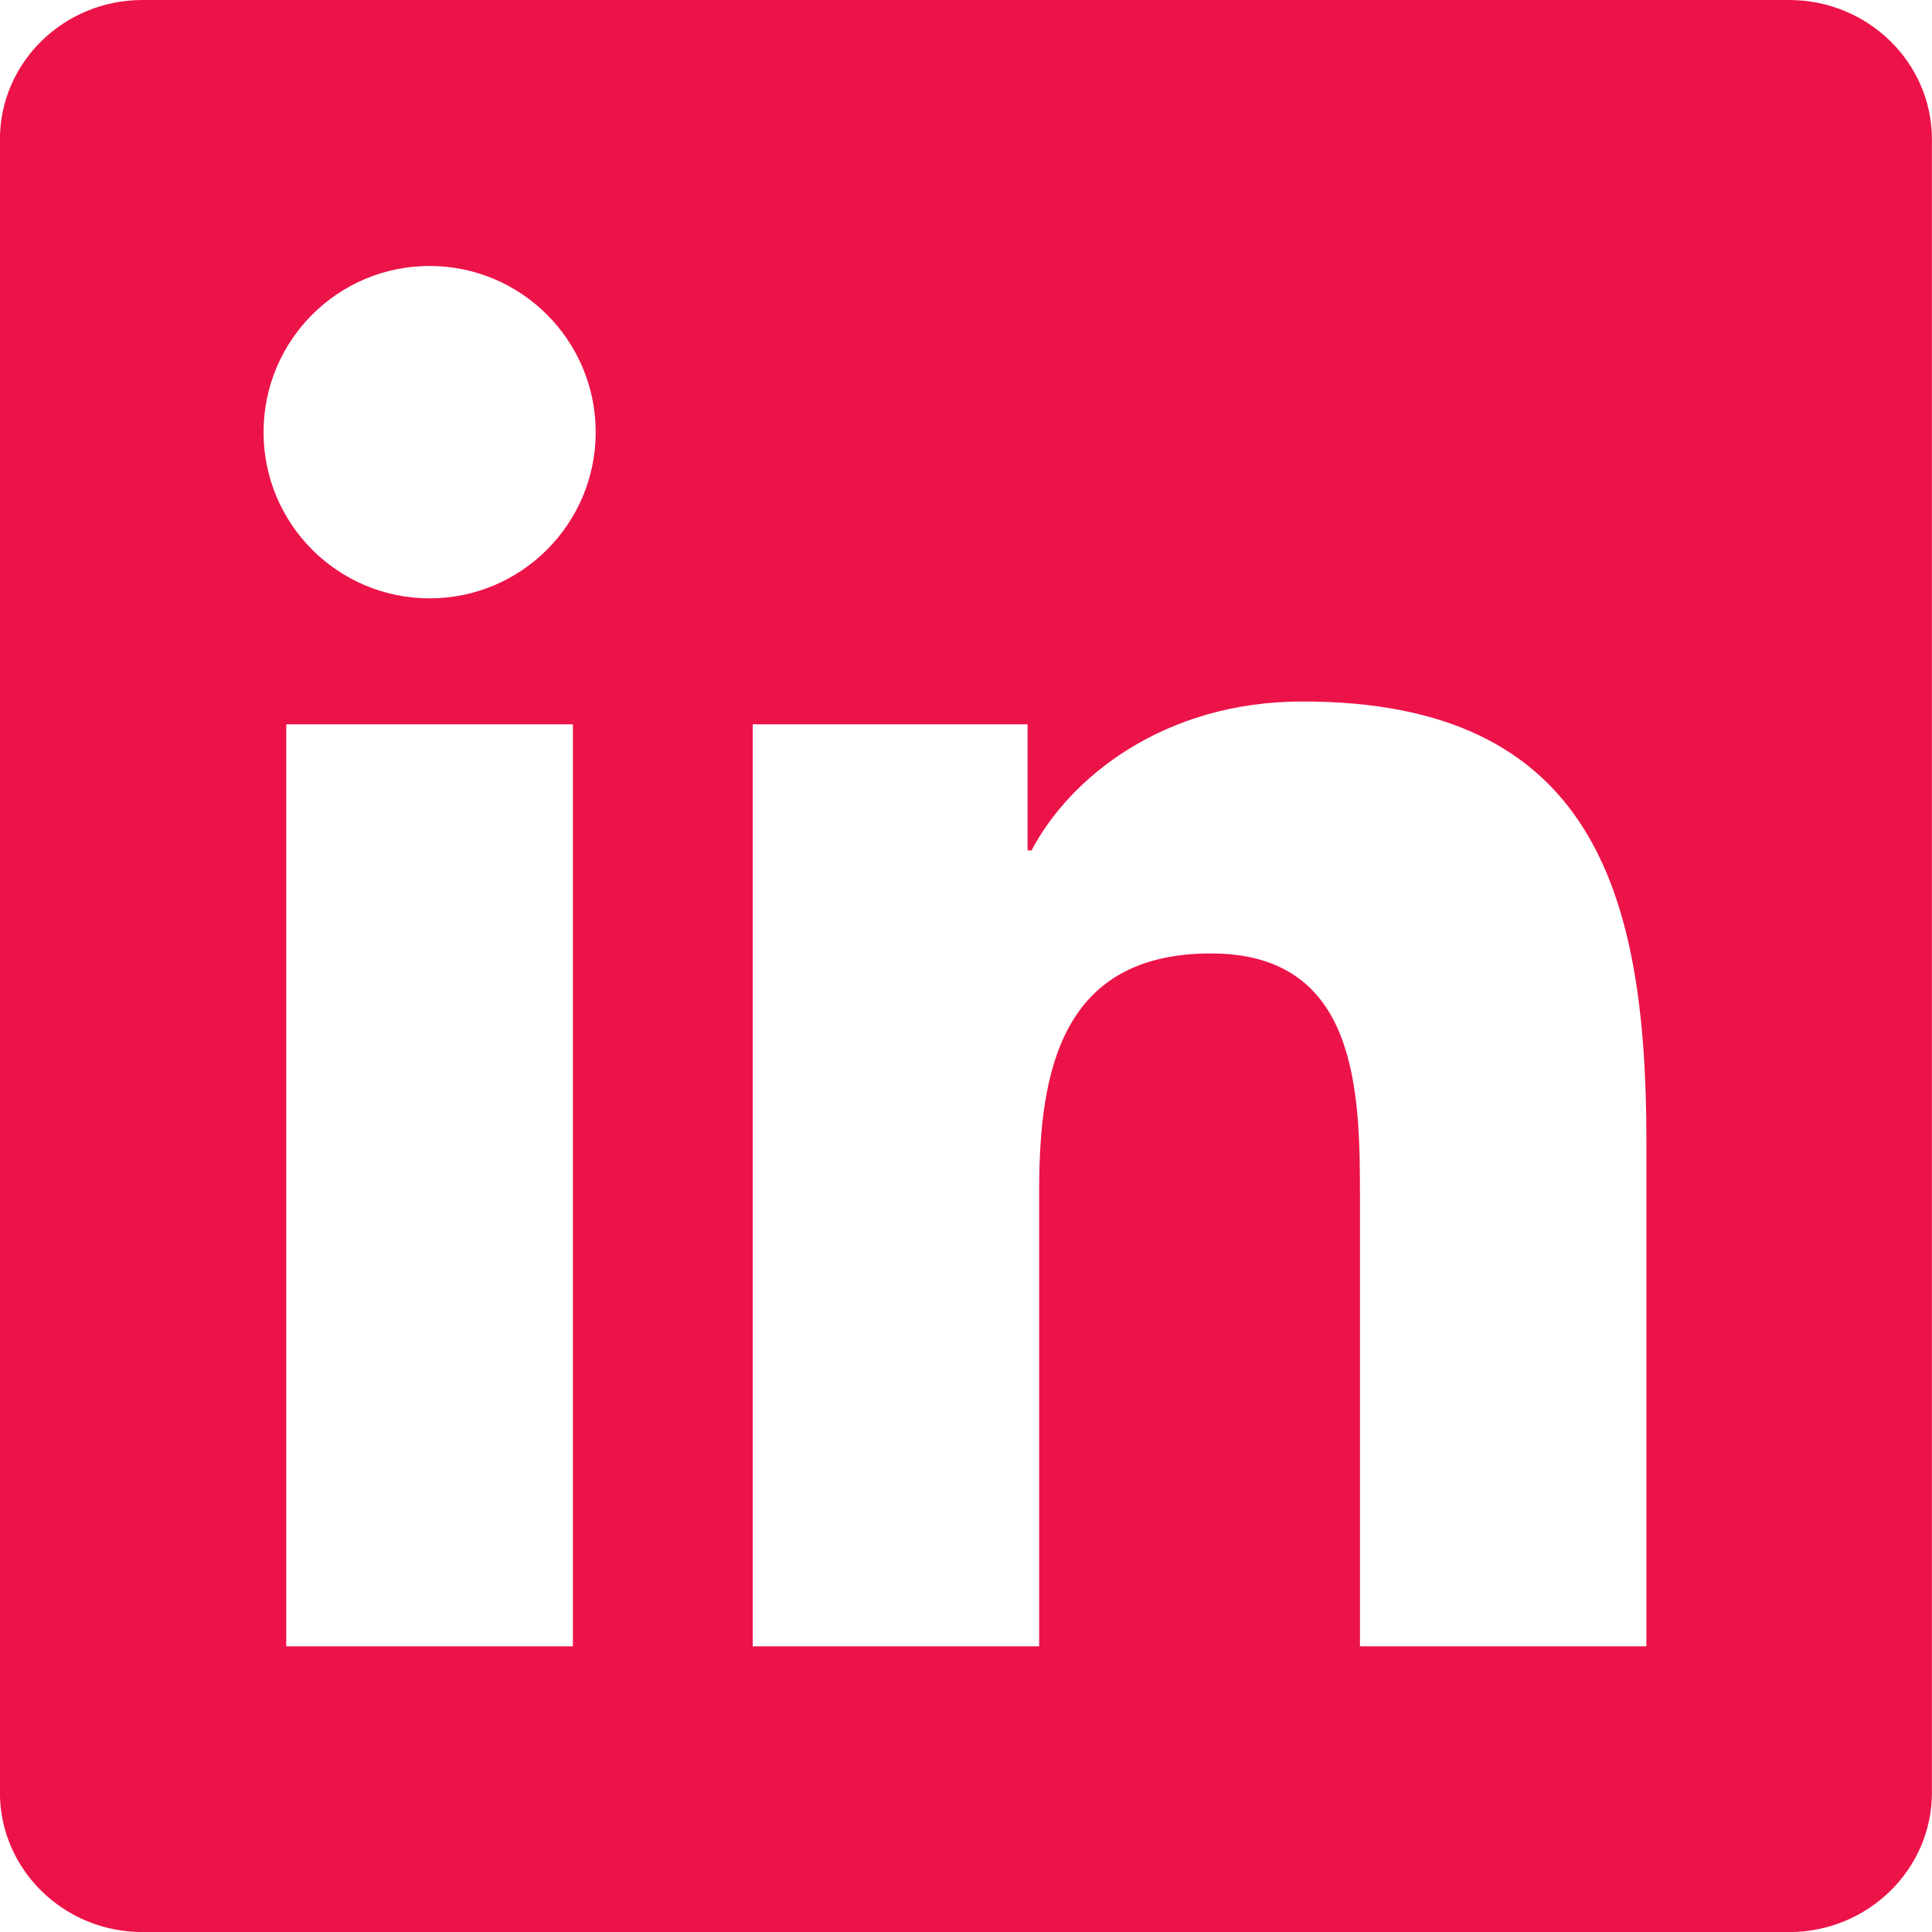
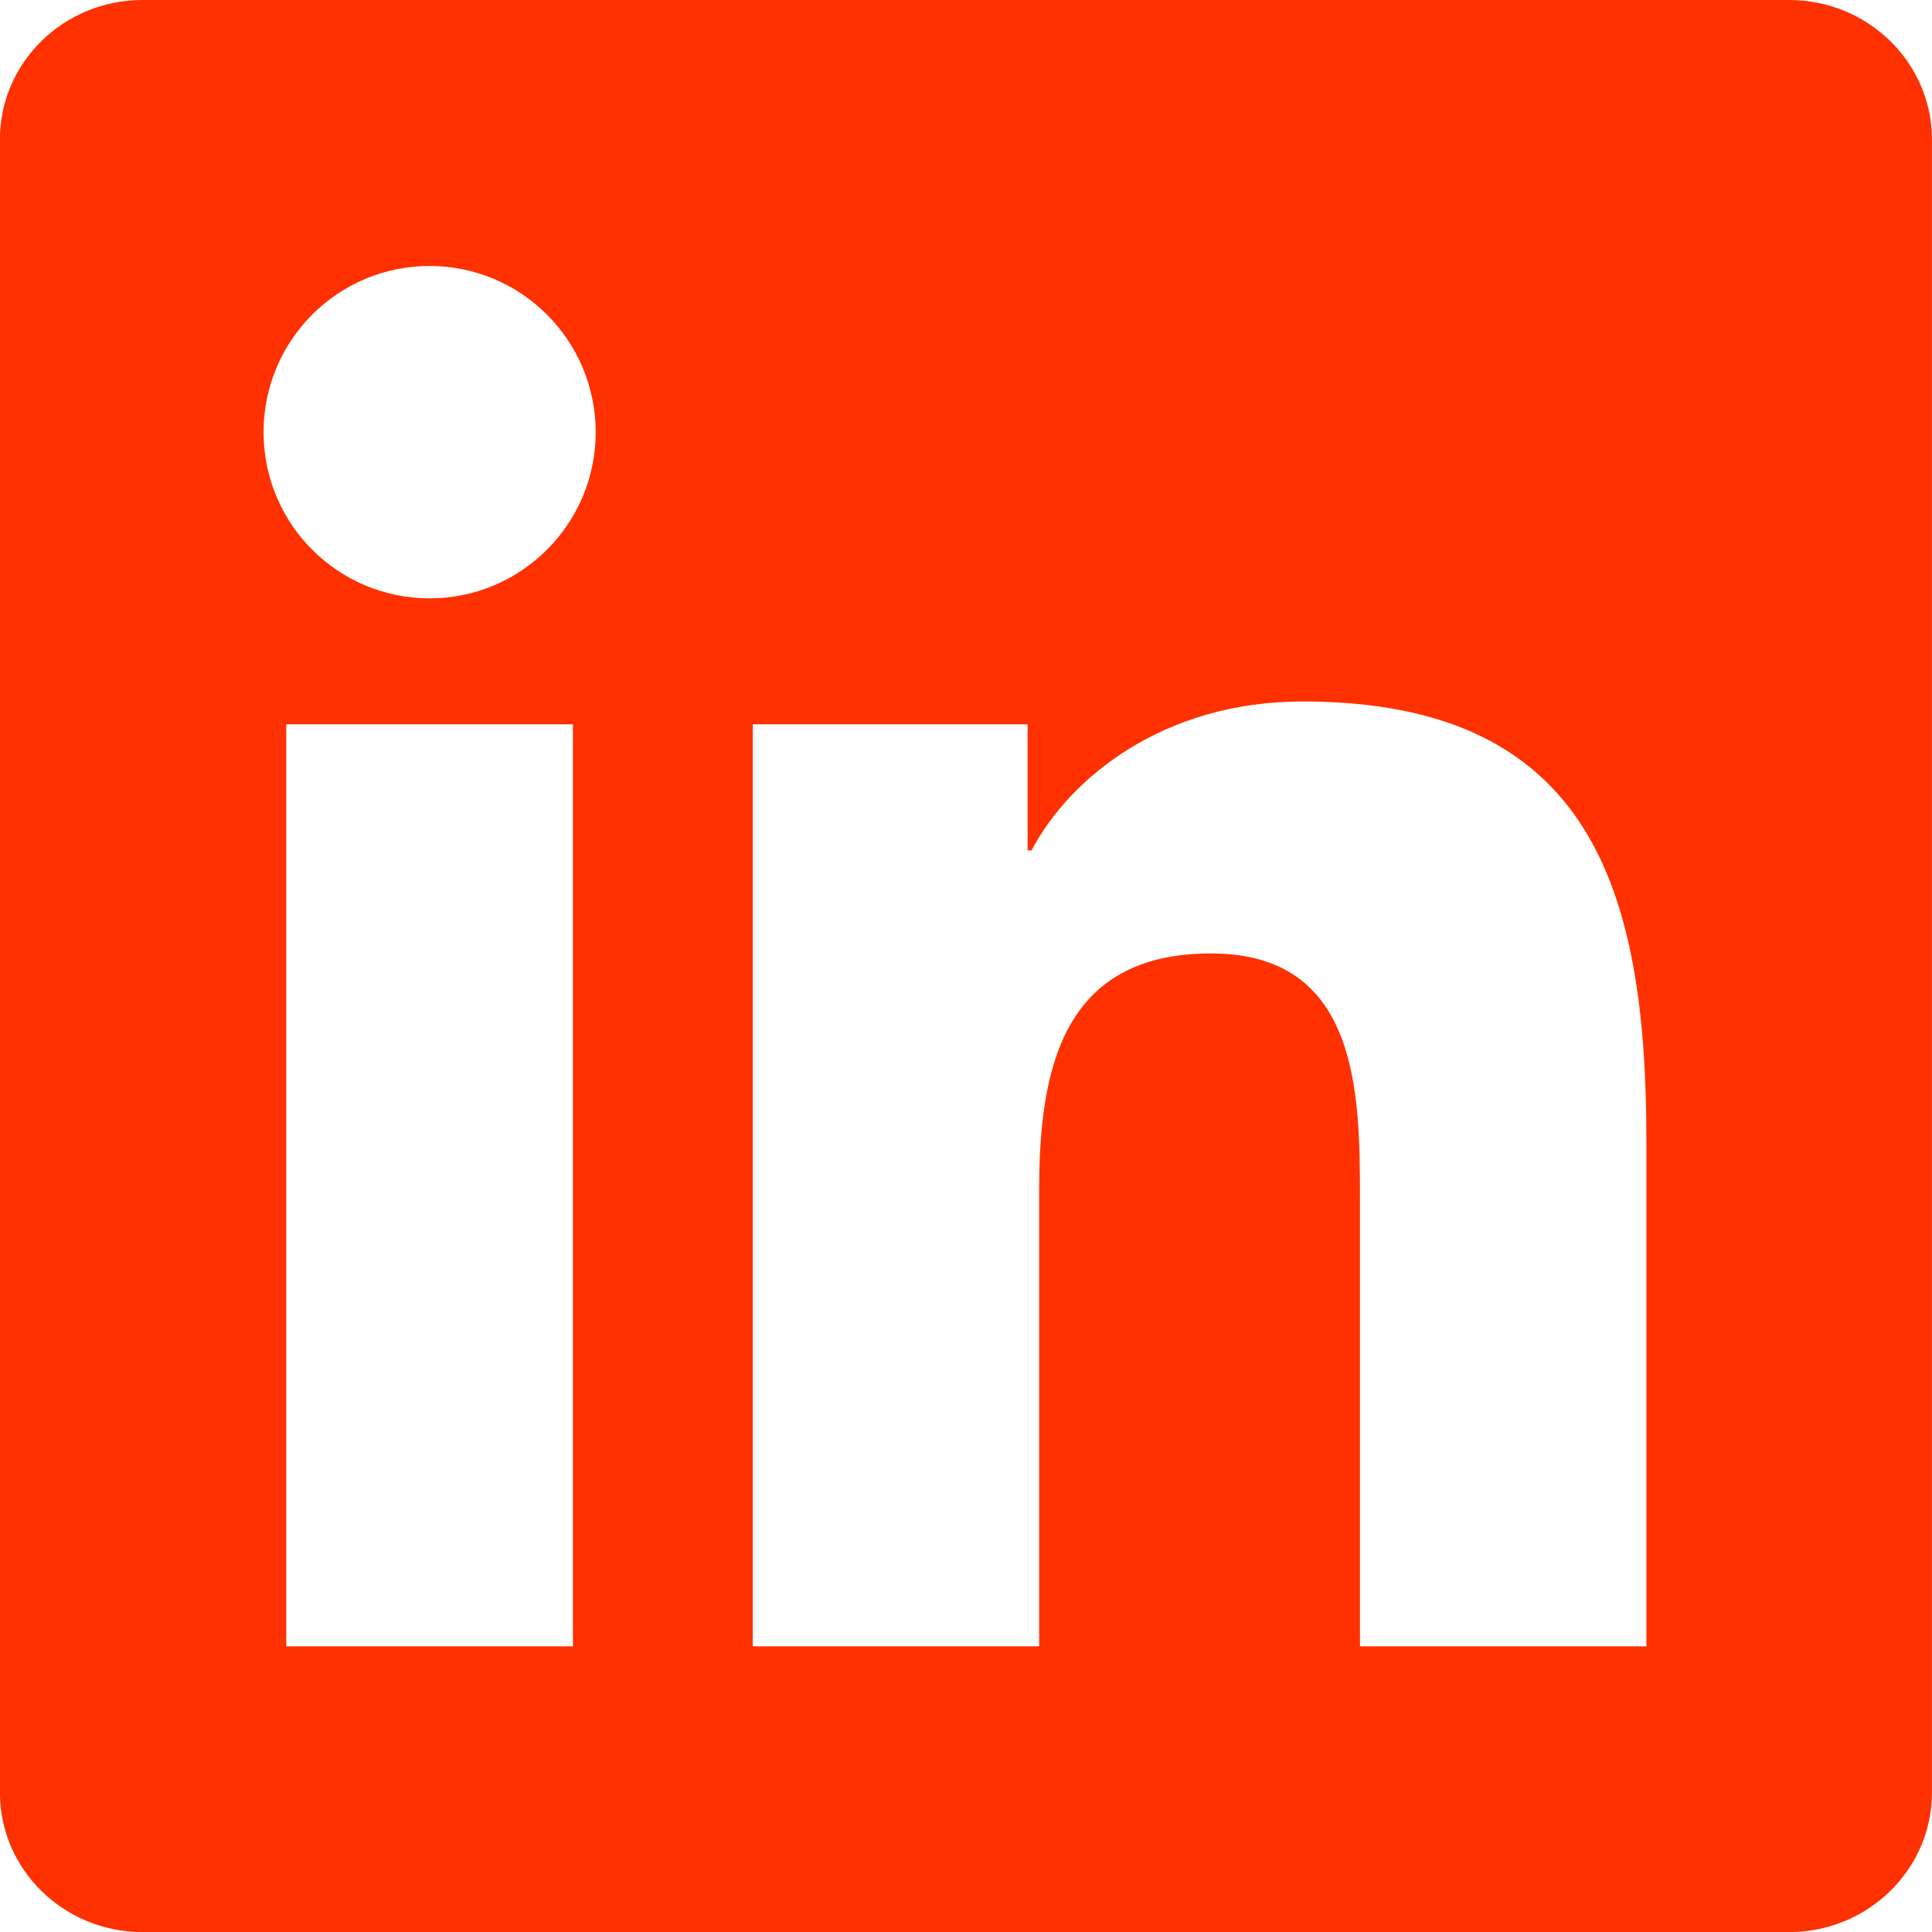
<svg xmlns="http://www.w3.org/2000/svg" height="24" viewBox="0 0 24 24" width="24">
-   <path d="m20.452 20.451h-3.558v-5.57c0-1.328-.024-3.037-1.85-3.037-1.853 0-2.135 1.448-2.135 2.942v5.665h-3.558v-11.453h3.414v1.566h.049c.475-.901 1.637-1.85 3.368-1.85 3.605 0 4.27 2.372 4.27 5.456zm-15.115-13.018c-1.141 0-2.063-.925-2.063-2.064 0-1.14.922-2.065 2.063-2.065 1.138 0 2.063.925 2.063 2.065 0 1.139-.925 2.064-2.063 2.064zm-1.781 13.018h3.561v-11.453h-3.561zm18.668-20.451h-20.454c-.977 0-1.771.775-1.771 1.731v20.538c0 .956.794 1.732 1.771 1.732h20.454c.979 0 1.775-.776 1.775-1.732v-20.538c0-.956-.796-1.731-1.775-1.731z" fill="#ec1349" fill-rule="evenodd" />
+   <path d="m20.452 20.451h-3.558v-5.57c0-1.328-.024-3.037-1.85-3.037-1.853 0-2.135 1.448-2.135 2.942v5.665h-3.558v-11.453h3.414v1.566h.049c.475-.901 1.637-1.85 3.368-1.85 3.605 0 4.27 2.372 4.27 5.456zm-15.115-13.018c-1.141 0-2.063-.925-2.063-2.064 0-1.14.922-2.065 2.063-2.065 1.138 0 2.063.925 2.063 2.065 0 1.139-.925 2.064-2.063 2.064zm-1.781 13.018h3.561v-11.453h-3.561zm18.668-20.451h-20.454c-.977 0-1.771.775-1.771 1.731v20.538c0 .956.794 1.732 1.771 1.732h20.454c.979 0 1.775-.776 1.775-1.732v-20.538c0-.956-.796-1.731-1.775-1.731z" fill="#ff3100" fill-rule="evenodd" />
</svg>
